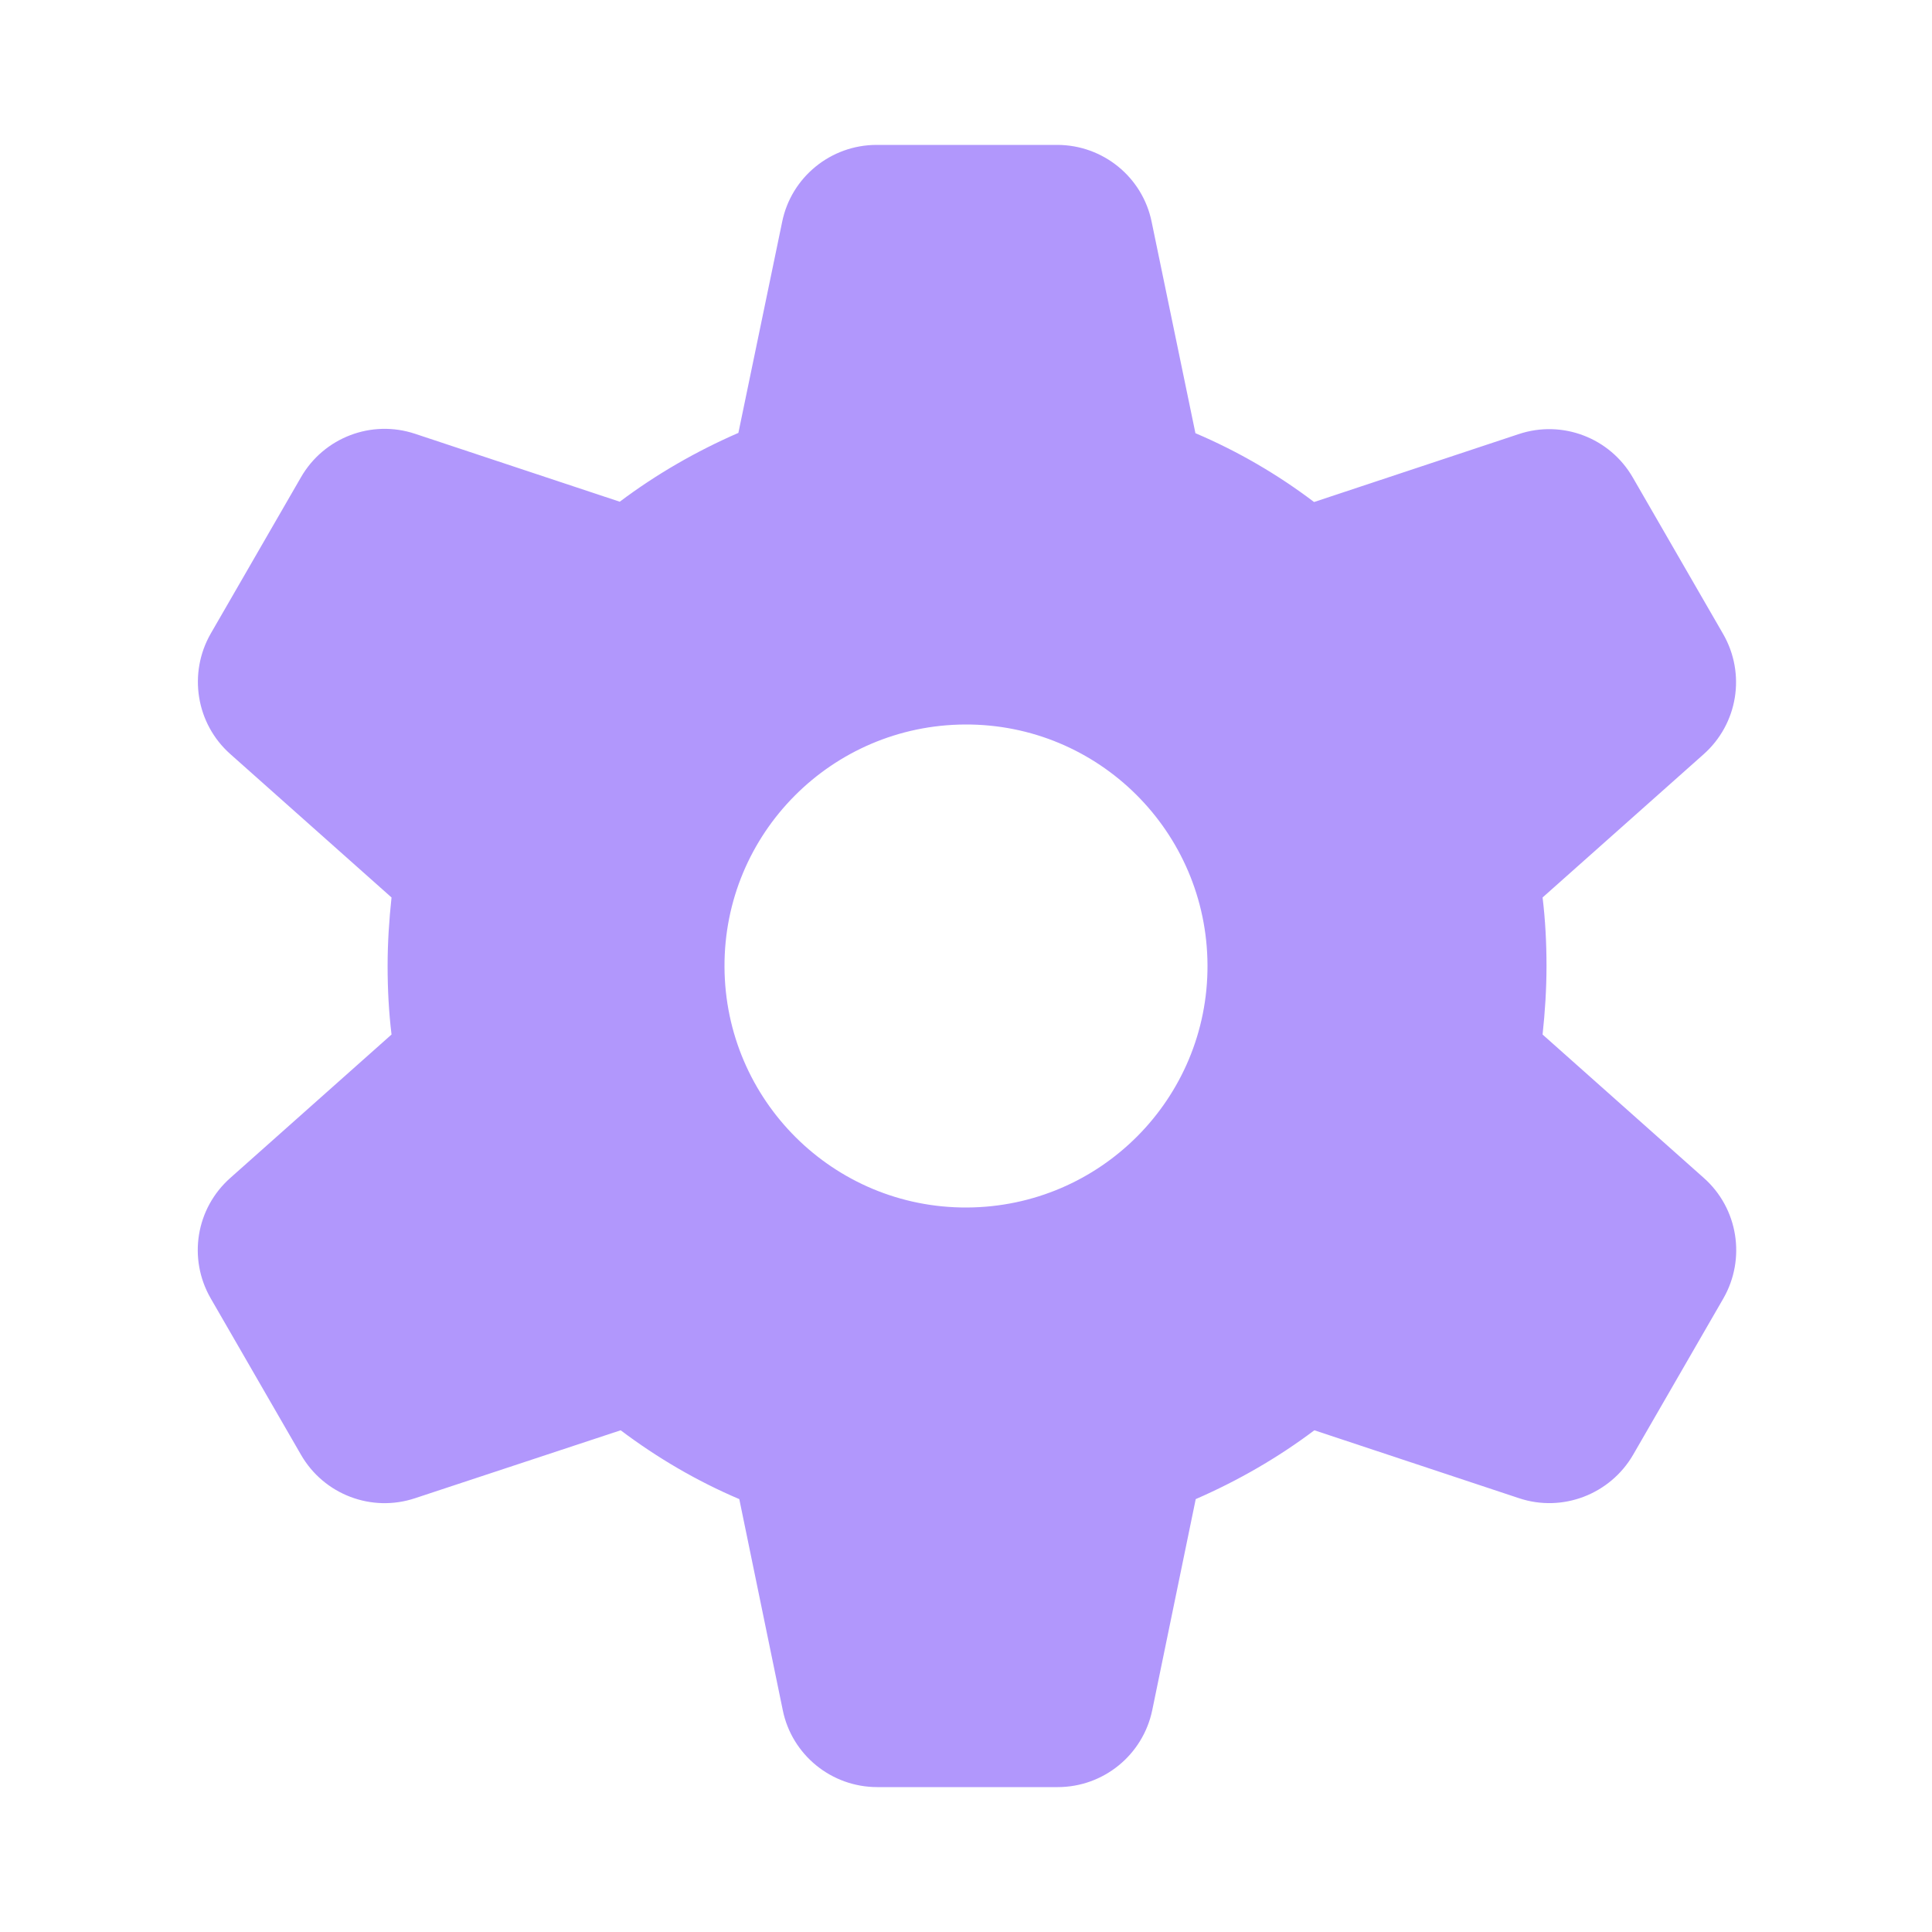
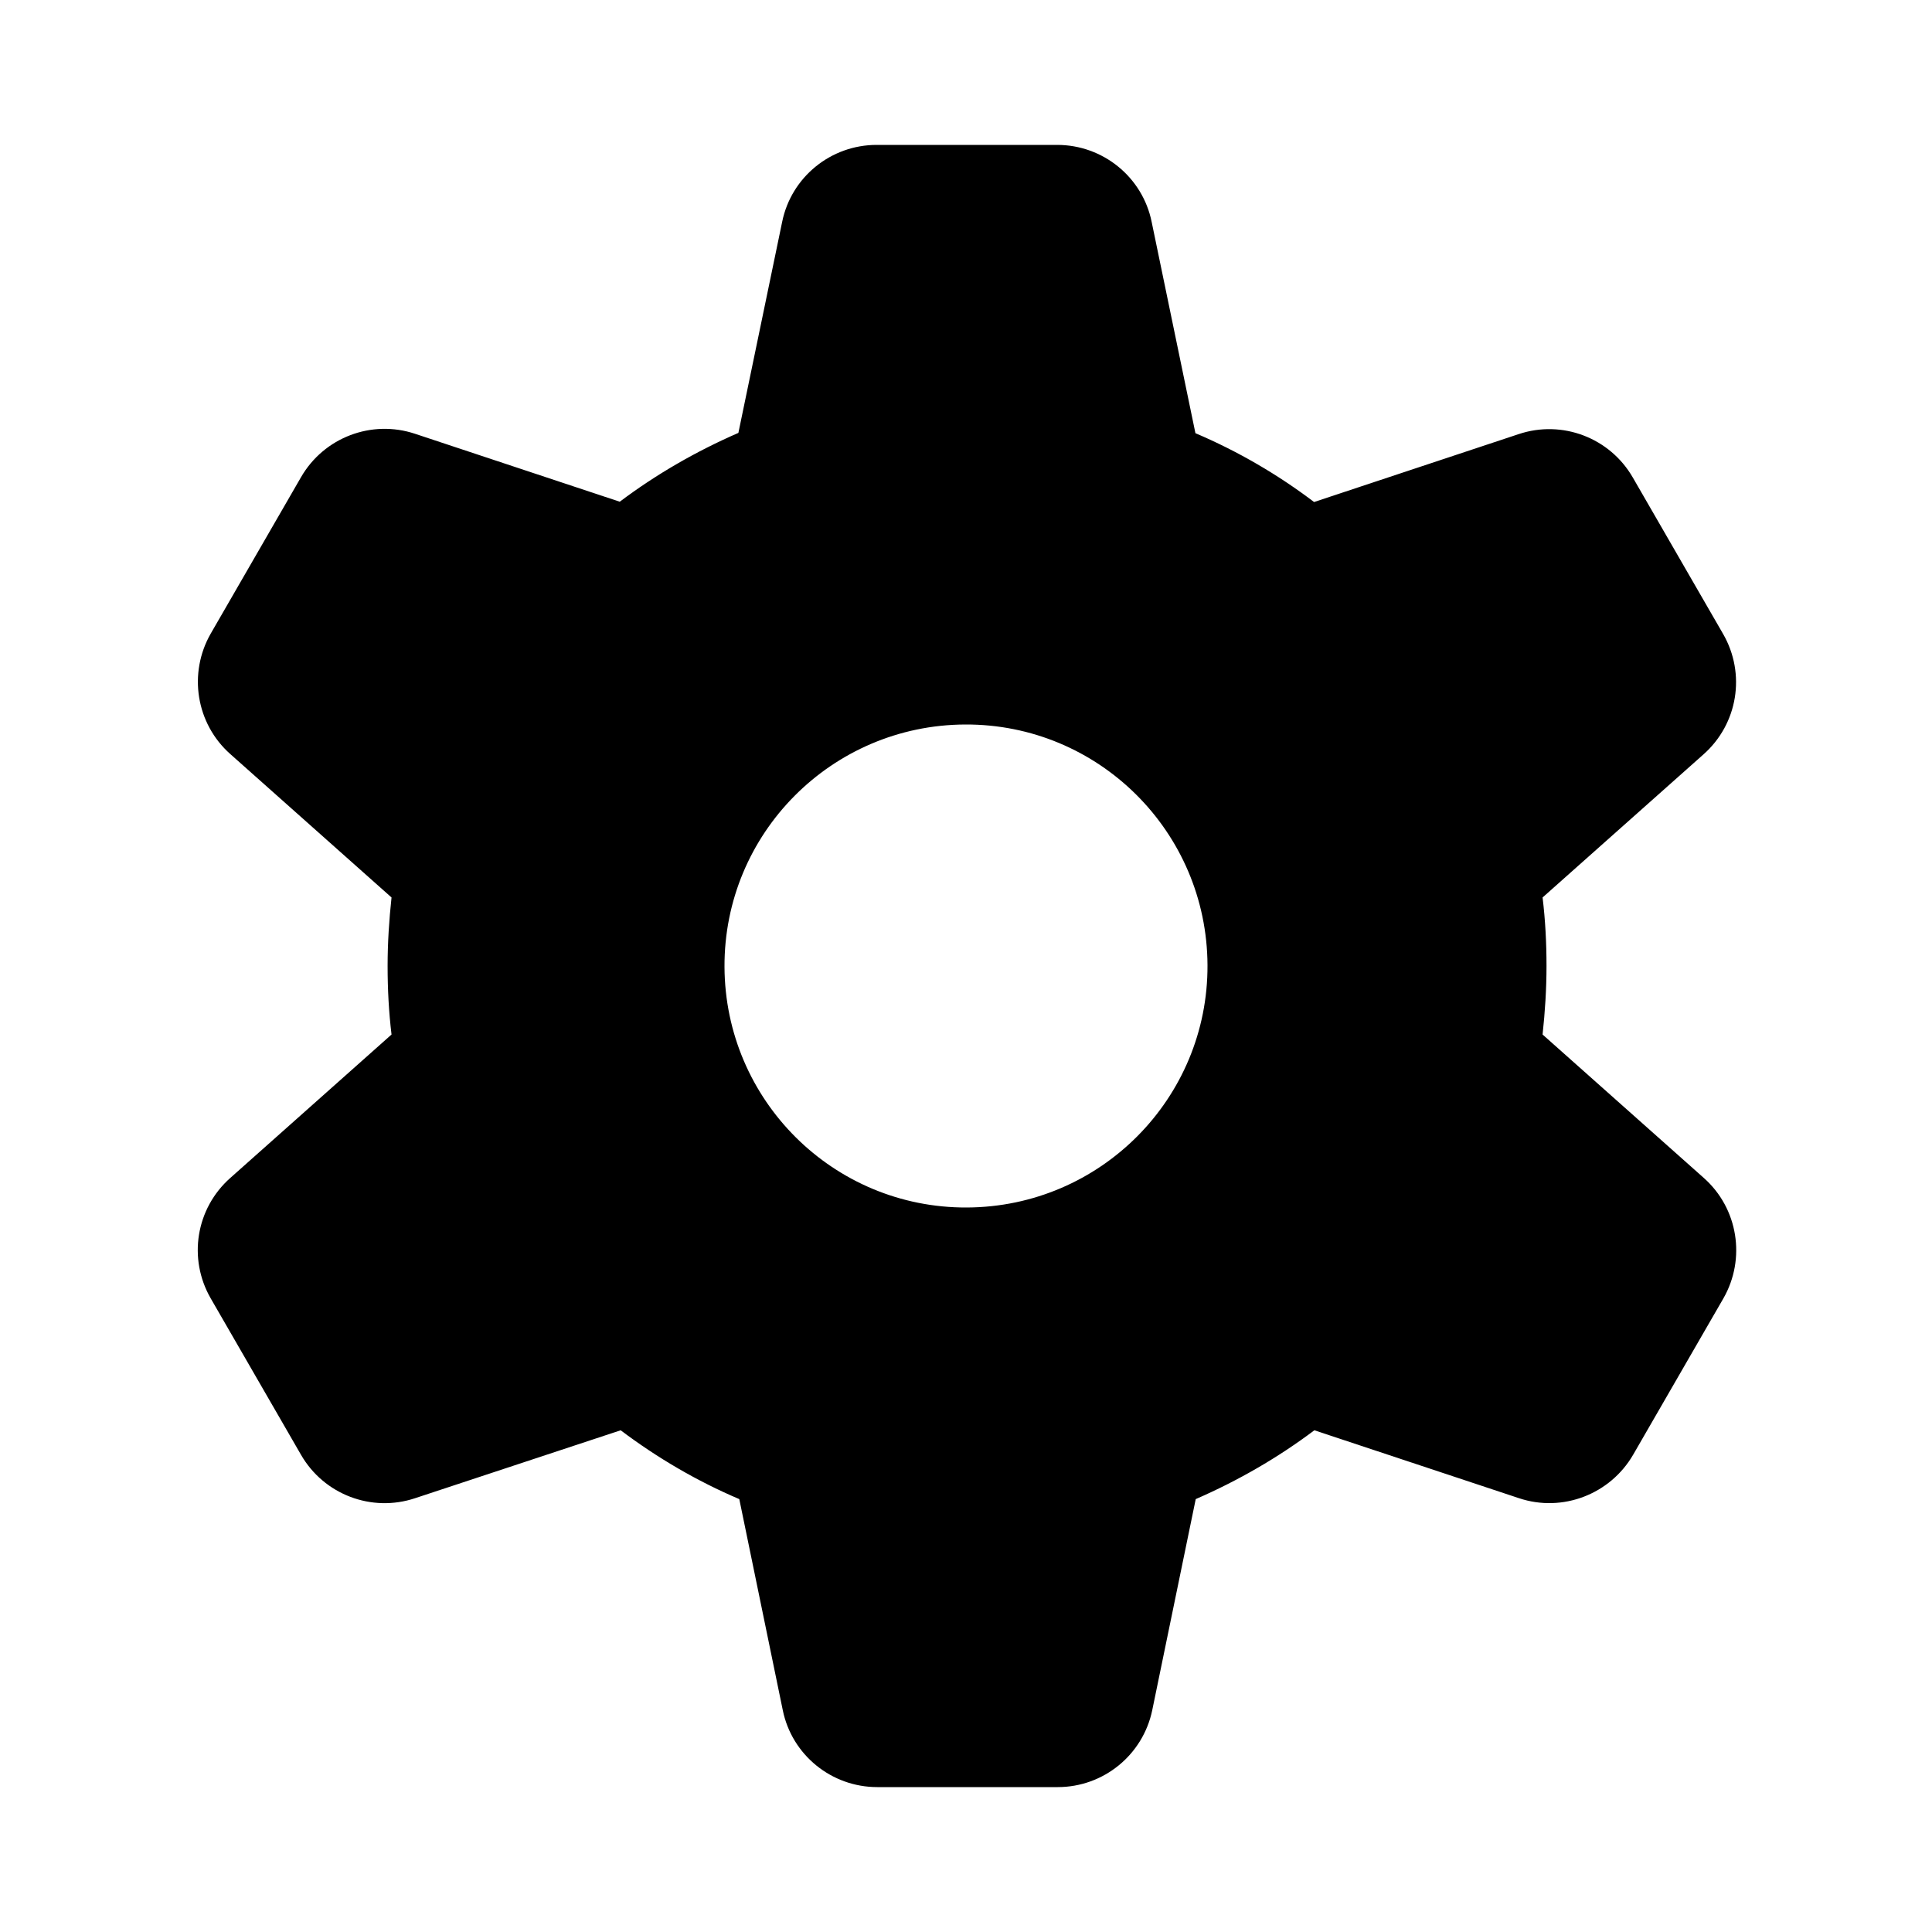
<svg xmlns="http://www.w3.org/2000/svg" viewBox="0 0 640 640">
-   <path fill="#B197FC" d="M259.1 73.5C262.1 58.7 275.2 48 290.4 48L350.2 48C365.4 48 378.5 58.7 381.5 73.5L396 143.5C410.1 149.5 423.3 157.2 435.3 166.3L503.1 143.8C517.5 139 533.3 145 540.9 158.2L570.8 210C578.4 223.2 575.7 239.8 564.3 249.9L511 297.3C511.9 304.7 512.3 312.3 512.3 320C512.3 327.7 511.8 335.3 511 342.7L564.4 390.2C575.8 400.3 578.4 417 570.9 430.1L541 481.9C533.4 495 517.6 501.1 503.2 496.3L435.4 473.8C423.3 482.9 410.1 490.5 396.1 496.6L381.7 566.5C378.6 581.4 365.5 592 350.4 592L290.6 592C275.4 592 262.3 581.3 259.3 566.5L244.9 496.6C230.8 490.6 217.7 482.9 205.6 473.8L137.5 496.3C123.1 501.1 107.3 495.1 99.7 481.9L69.8 430.1C62.2 416.9 64.9 400.3 76.3 390.2L129.7 342.7C128.8 335.3 128.4 327.7 128.4 320C128.4 312.3 128.9 304.7 129.7 297.3L76.3 249.8C64.9 239.7 62.3 223 69.8 209.9L99.7 158.1C107.3 144.9 123.1 138.9 137.5 143.7L205.3 166.2C217.4 157.1 230.6 149.5 244.6 143.4L259.1 73.5zM320.3 400C364.5 399.8 400.2 363.9 400 319.7C399.8 275.5 363.9 239.8 319.7 240C275.5 240.2 239.8 276.1 240 320.3C240.2 364.5 276.1 400.2 320.3 400z" />
+   <path fill="#000000" d="M259.1 73.5C262.1 58.7 275.2 48 290.4 48L350.2 48C365.4 48 378.5 58.7 381.5 73.5L396 143.5C410.1 149.5 423.3 157.2 435.3 166.3L503.1 143.8C517.5 139 533.3 145 540.9 158.2L570.8 210C578.4 223.2 575.7 239.8 564.3 249.9L511 297.3C511.9 304.7 512.3 312.3 512.3 320C512.3 327.7 511.8 335.3 511 342.7L564.4 390.2C575.8 400.3 578.4 417 570.9 430.1L541 481.9C533.4 495 517.6 501.1 503.2 496.3L435.4 473.8C423.3 482.9 410.1 490.5 396.1 496.6L381.7 566.5C378.6 581.4 365.5 592 350.4 592L290.6 592C275.4 592 262.3 581.3 259.3 566.5L244.9 496.6C230.8 490.6 217.7 482.9 205.6 473.8L137.5 496.3C123.1 501.1 107.3 495.1 99.7 481.9L69.8 430.1C62.2 416.9 64.9 400.3 76.3 390.2L129.7 342.7C128.8 335.3 128.4 327.7 128.4 320C128.4 312.3 128.9 304.7 129.7 297.3L76.3 249.8C64.9 239.7 62.3 223 69.8 209.9L99.7 158.1C107.3 144.9 123.1 138.9 137.5 143.7L205.3 166.2C217.4 157.1 230.6 149.5 244.6 143.4L259.1 73.5zM320.3 400C364.5 399.8 400.2 363.9 400 319.7C399.8 275.5 363.9 239.8 319.7 240C275.5 240.2 239.8 276.1 240 320.3C240.2 364.5 276.1 400.2 320.3 400z" />
</svg>
